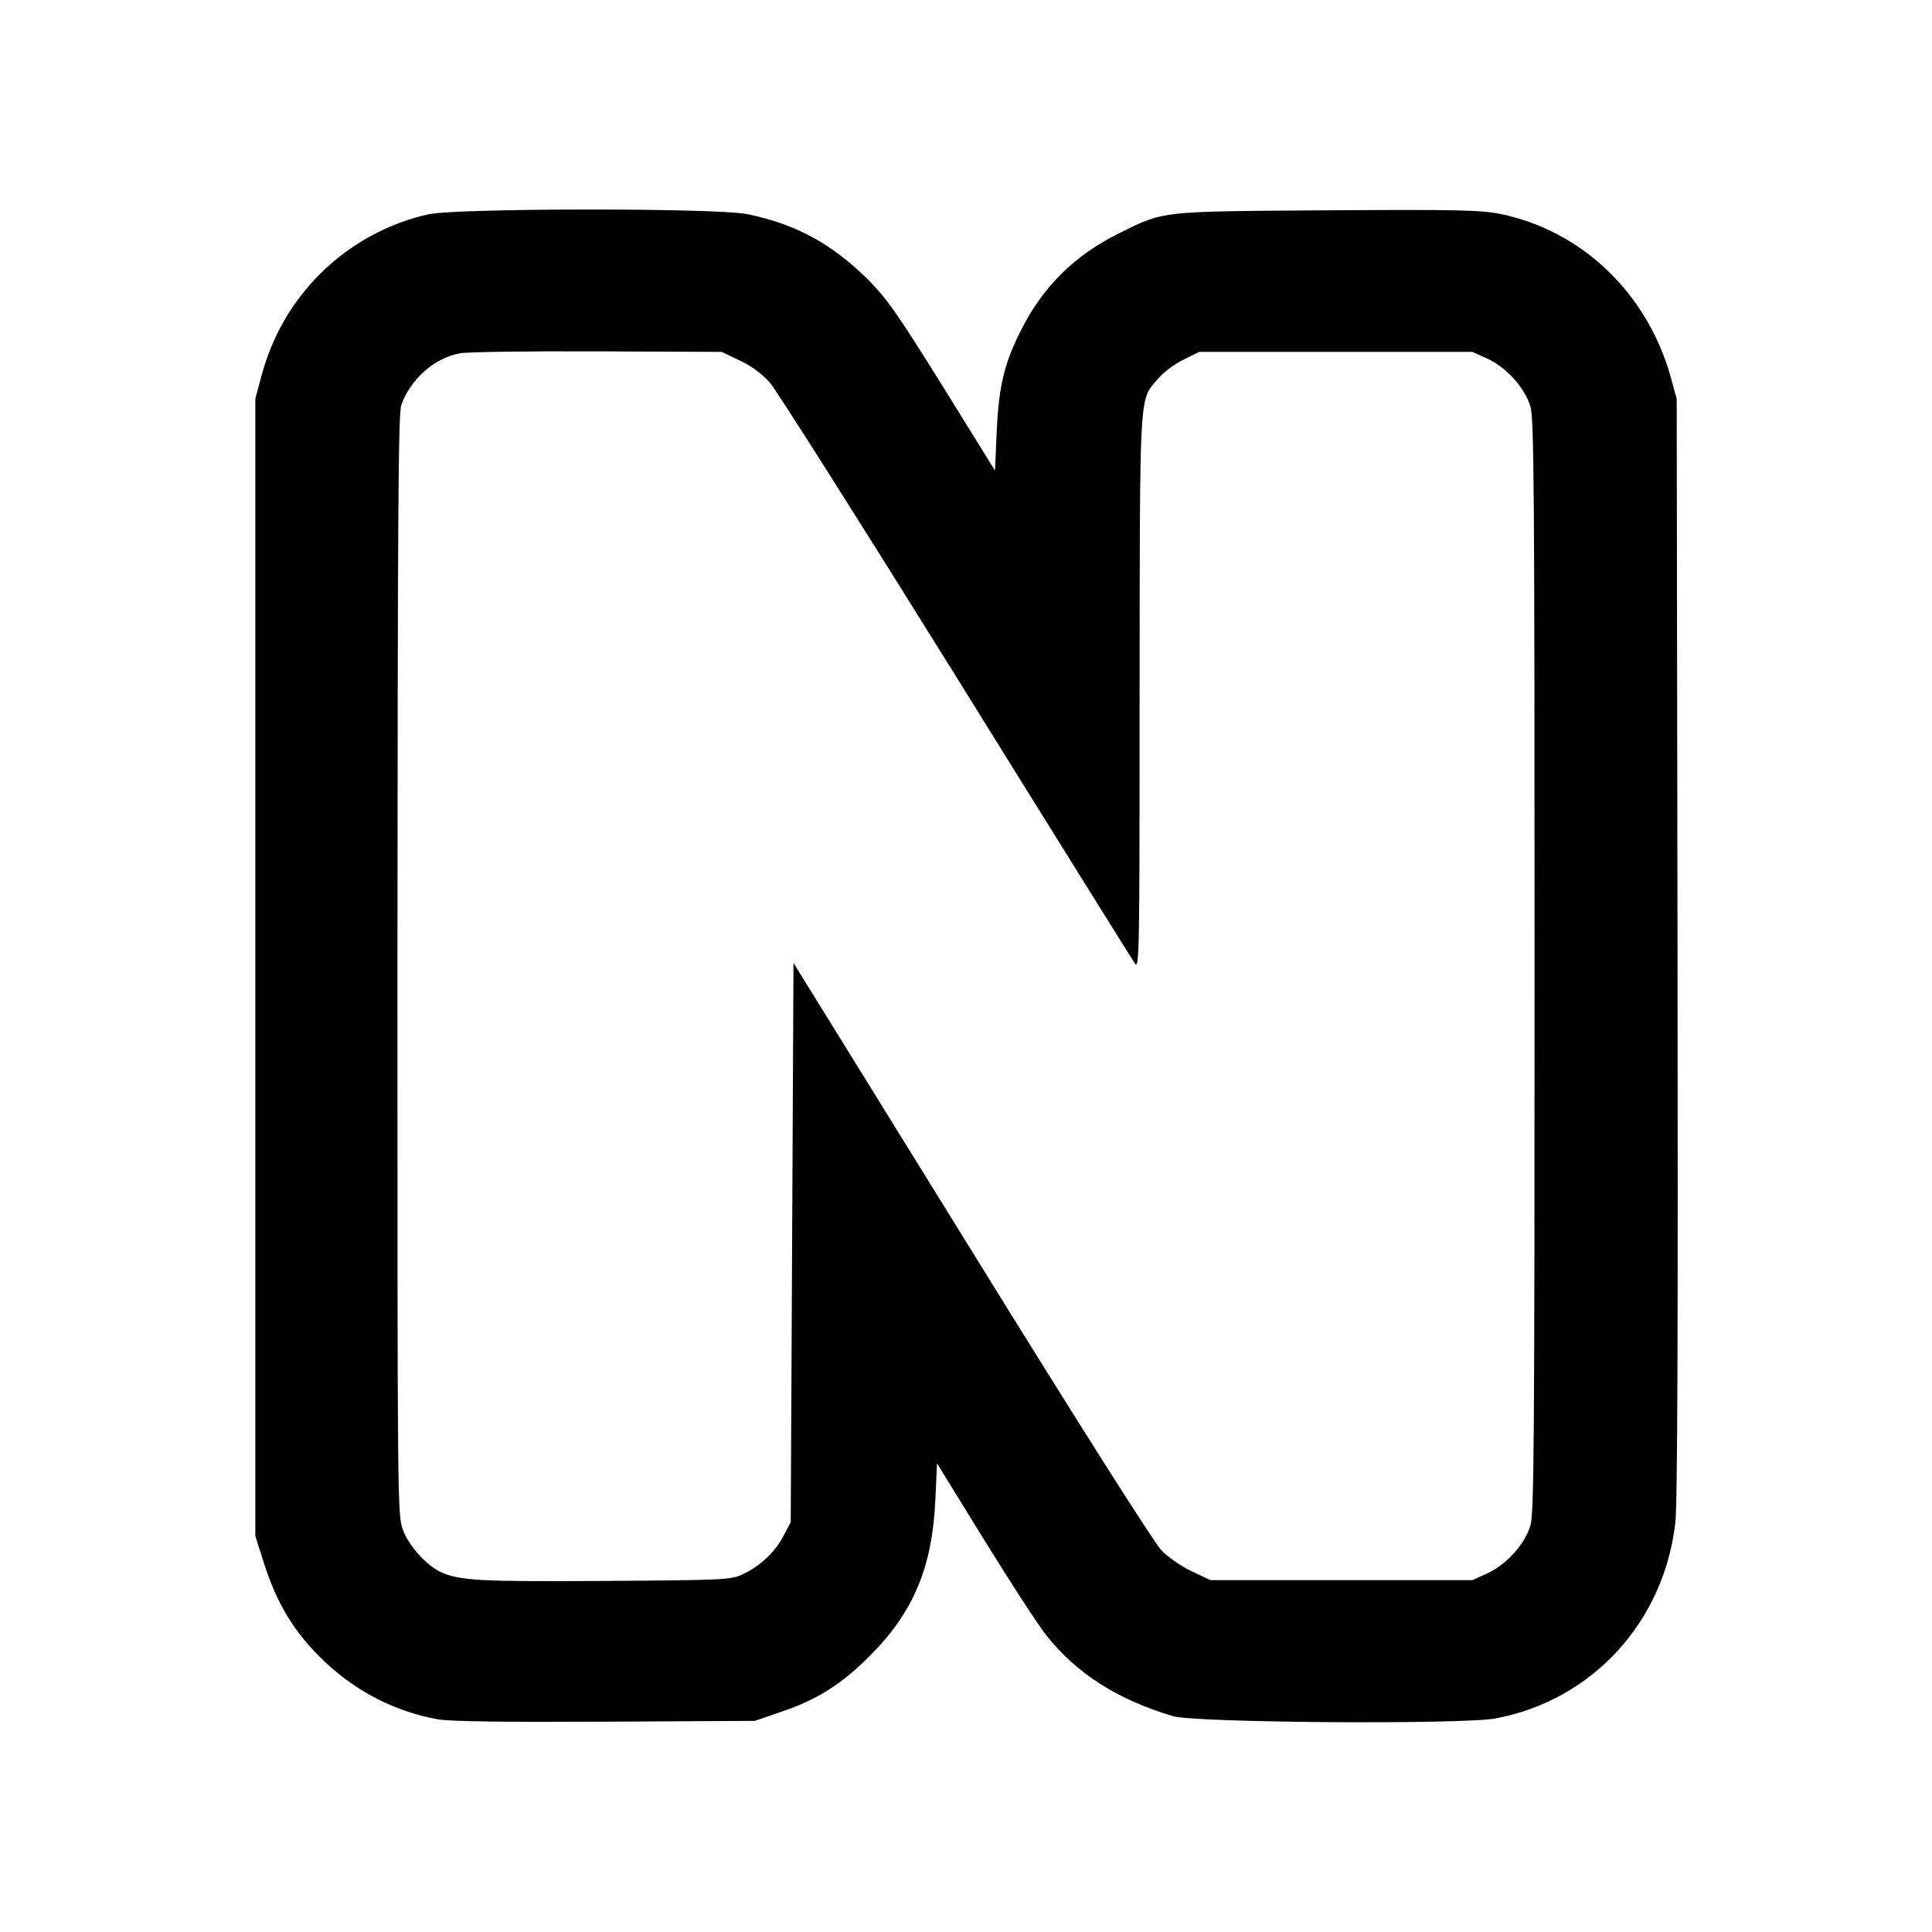
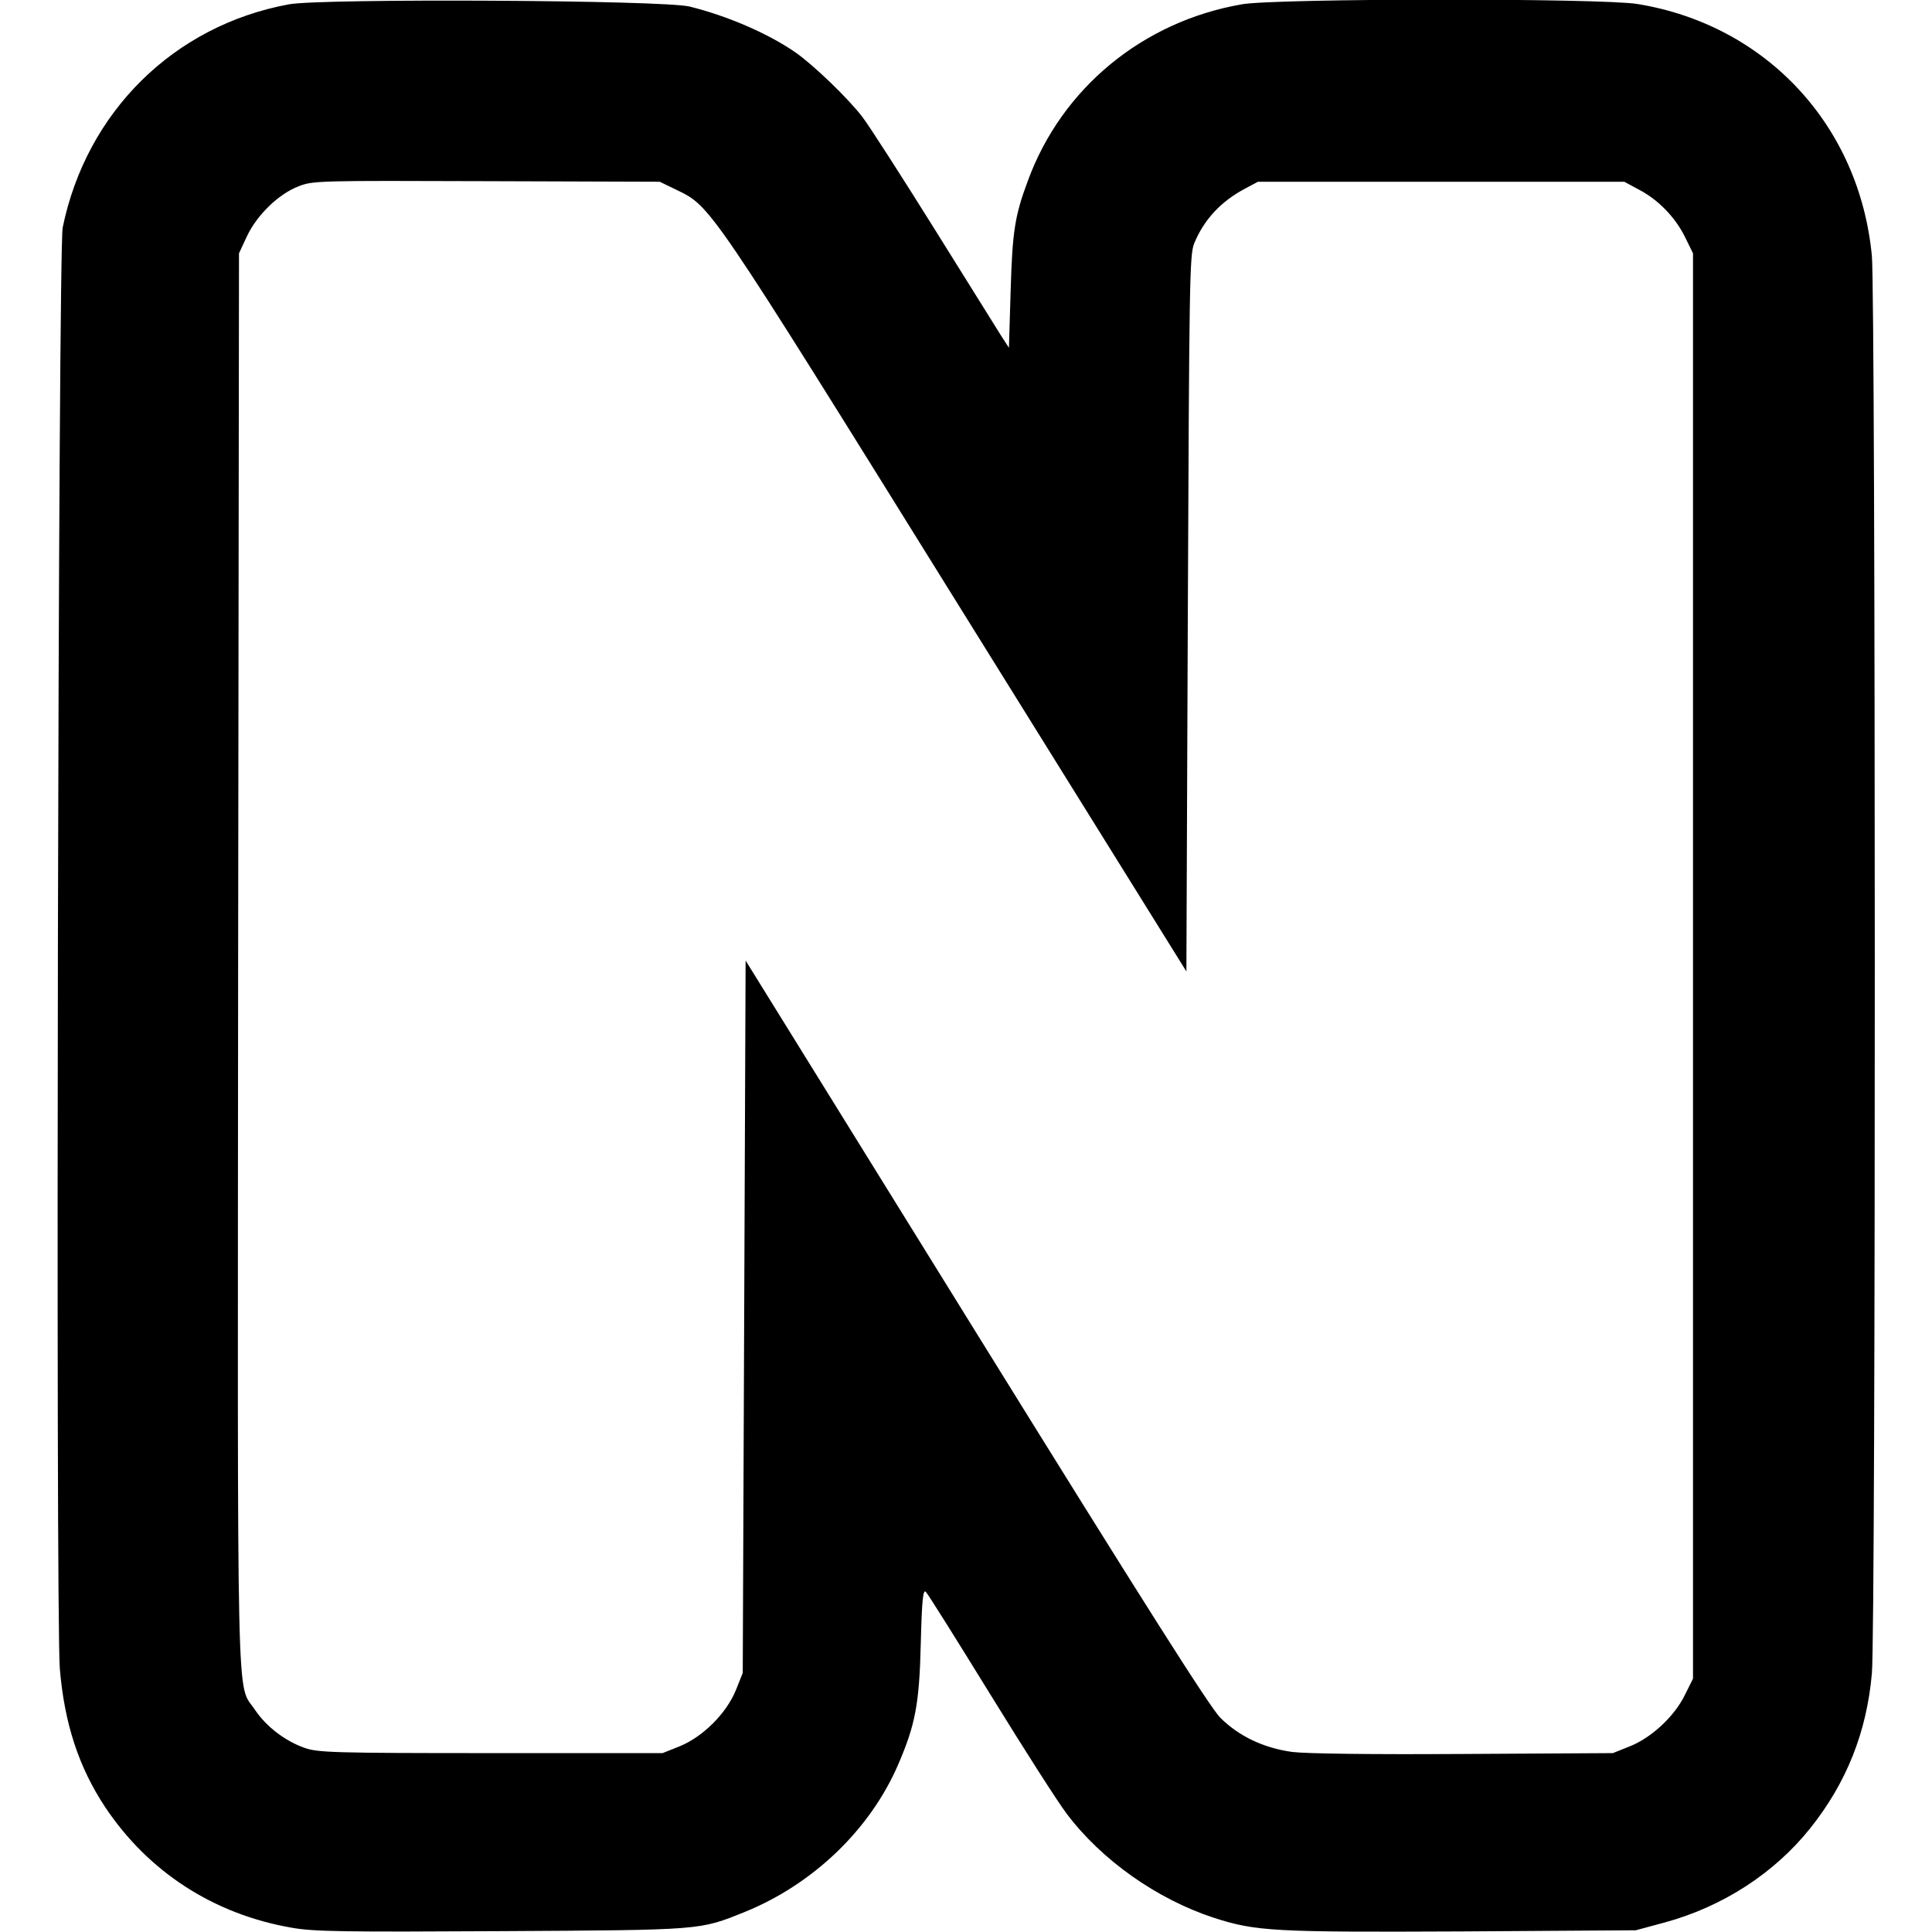
- <svg xmlns="http://www.w3.org/2000/svg" version="1.0" width="700pt" height="700pt" viewBox="0 0 700 700" preserveAspectRatio="xMidYMid meet">
-   <g transform="translate(0,700) scale(0.1,-0.1)" fill="#000000" stroke="none">
-     <path d="M1555 6224 c-145 -31 -285 -107 -394 -215 -104 -104 -175 -227 -214 -372 l-22 -82 0 -2060 0 -2060 28 -88 c49 -158 114 -264 225 -369 117 -110 258 -181 412 -208 44 -7 238 -10 605 -8 l540 3 93 32 c134 45 222 101 327 207 155 156 223 319 234 562 l6 132 170 -276 c94 -152 195 -308 226 -347 110 -139 258 -233 459 -293 80 -24 1051 -31 1170 -8 349 66 609 349 650 709 8 62 10 731 8 2082 l-3 1990 -22 80 c-85 303 -322 530 -618 590 -70 14 -154 16 -625 13 -613 -4 -591 -2 -755 -83 -164 -81 -280 -197 -360 -360 -58 -117 -77 -200 -84 -365 l-6 -135 -189 305 c-164 263 -201 316 -270 386 -132 131 -262 202 -438 238 -109 23 -1046 22 -1153 0z m1125 -530 c43 -20 80 -48 109 -80 24 -27 327 -506 675 -1065 347 -559 639 -1027 648 -1040 16 -23 17 33 17 982 1 1114 -2 1056 67 1137 19 23 60 53 92 69 l57 28 495 0 495 0 53 -24 c69 -31 137 -106 157 -174 13 -44 15 -294 15 -2027 0 -1733 -2 -1983 -15 -2027 -20 -68 -88 -143 -157 -174 l-53 -24 -475 0 -475 0 -67 32 c-37 17 -86 51 -110 76 -26 27 -295 450 -688 1086 l-645 1042 -5 -1013 -5 -1013 -27 -51 c-31 -59 -84 -108 -147 -138 -44 -20 -63 -21 -498 -24 -456 -3 -529 1 -598 33 -52 26 -113 93 -135 152 -20 53 -20 79 -20 2046 1 1651 3 1999 14 2030 34 94 121 171 213 187 26 5 251 8 498 7 l450 -2 65 -31z" />
+ <svg xmlns="http://www.w3.org/2000/svg" version="1.0" width="675pt" height="675pt" viewBox="0 0 675 675" preserveAspectRatio="xMidYMid meet">
+   <g transform="translate(0,675) scale(0.1,-0.1)" fill="#000000" stroke="none">
+     <path d="M1010 6735 c-403 -74 -708 -376 -791 -780 -16 -79 -25 -4844 -10 -5035 16 -191 66 -344 158 -483 151 -227 380 -375 652 -422 77 -14 185 -15 733 -12 705 4 691 3 850 67 239 97 438 288 536 515 60 139 74 212 79 423 4 155 8 191 18 180 7 -7 108 -168 225 -358 117 -190 237 -378 267 -417 122 -162 315 -298 513 -363 148 -48 211 -51 865 -48 l610 4 100 27 c203 55 384 172 510 330 126 158 197 335 215 541 14 156 13 4804 0 4951 -43 457 -370 808 -819 881 -128 21 -1263 20 -1382 -1 -347 -60 -630 -294 -748 -617 -46 -123 -54 -179 -60 -383 l-6 -200 -26 40 c-14 22 -119 191 -234 375 -115 184 -228 360 -251 390 -49 65 -173 184 -235 227 -97 67 -237 127 -369 160 -91 23 -1283 29 -1400 8z m1355 -649 c119 -58 111 -46 975 -1436 l805 -1294 5 1250 c5 1158 6 1252 22 1293 34 83 93 147 178 192 l45 24 640 0 640 0 50 -27 c68 -35 128 -97 162 -166 l28 -57 0 -2490 0 -2490 -28 -56 c-36 -75 -117 -150 -192 -180 l-60 -24 -520 -3 c-331 -2 -549 1 -600 7 -100 14 -185 54 -251 119 -36 36 -259 387 -854 1347 l-805 1299 -5 -1245 -5 -1244 -24 -60 c-33 -81 -115 -163 -196 -196 l-60 -24 -600 0 c-549 0 -604 2 -650 18 -69 24 -135 75 -174 133 -66 100 -61 -99 -59 2619 l3 2470 28 60 c35 74 110 147 180 174 50 20 72 20 657 18 l605 -2 60 -29z" />
  </g>
</svg>
